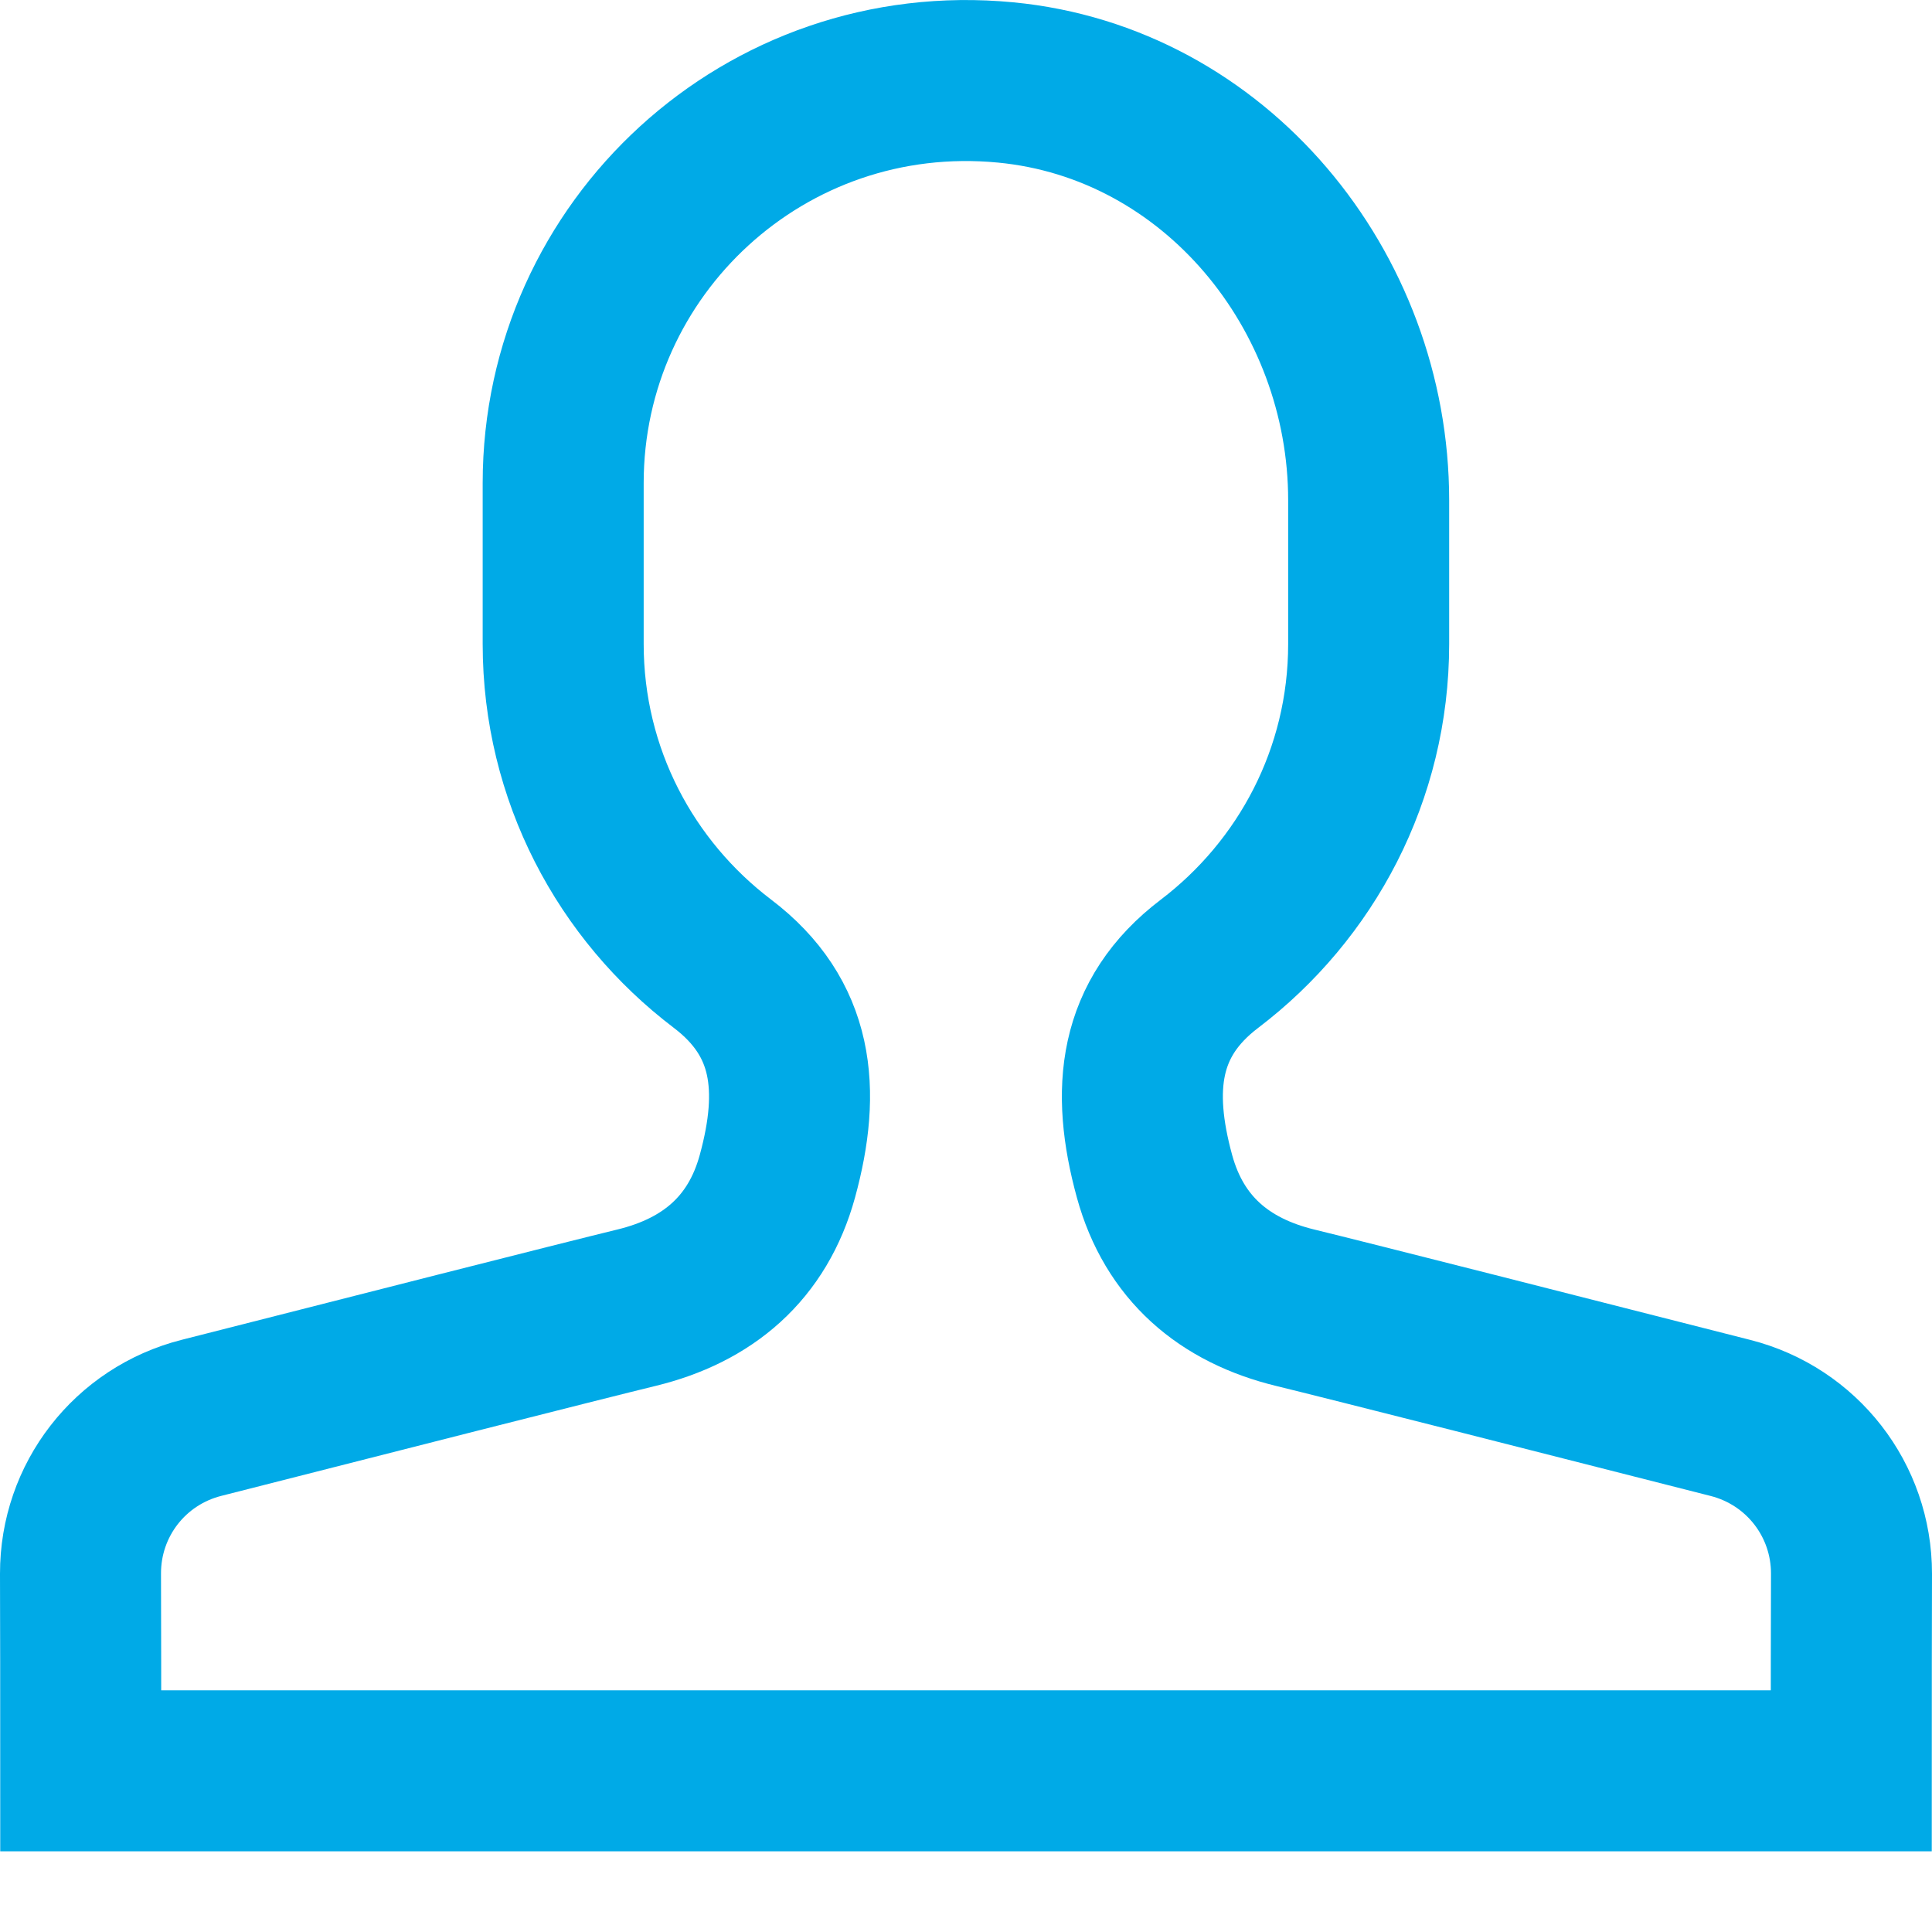
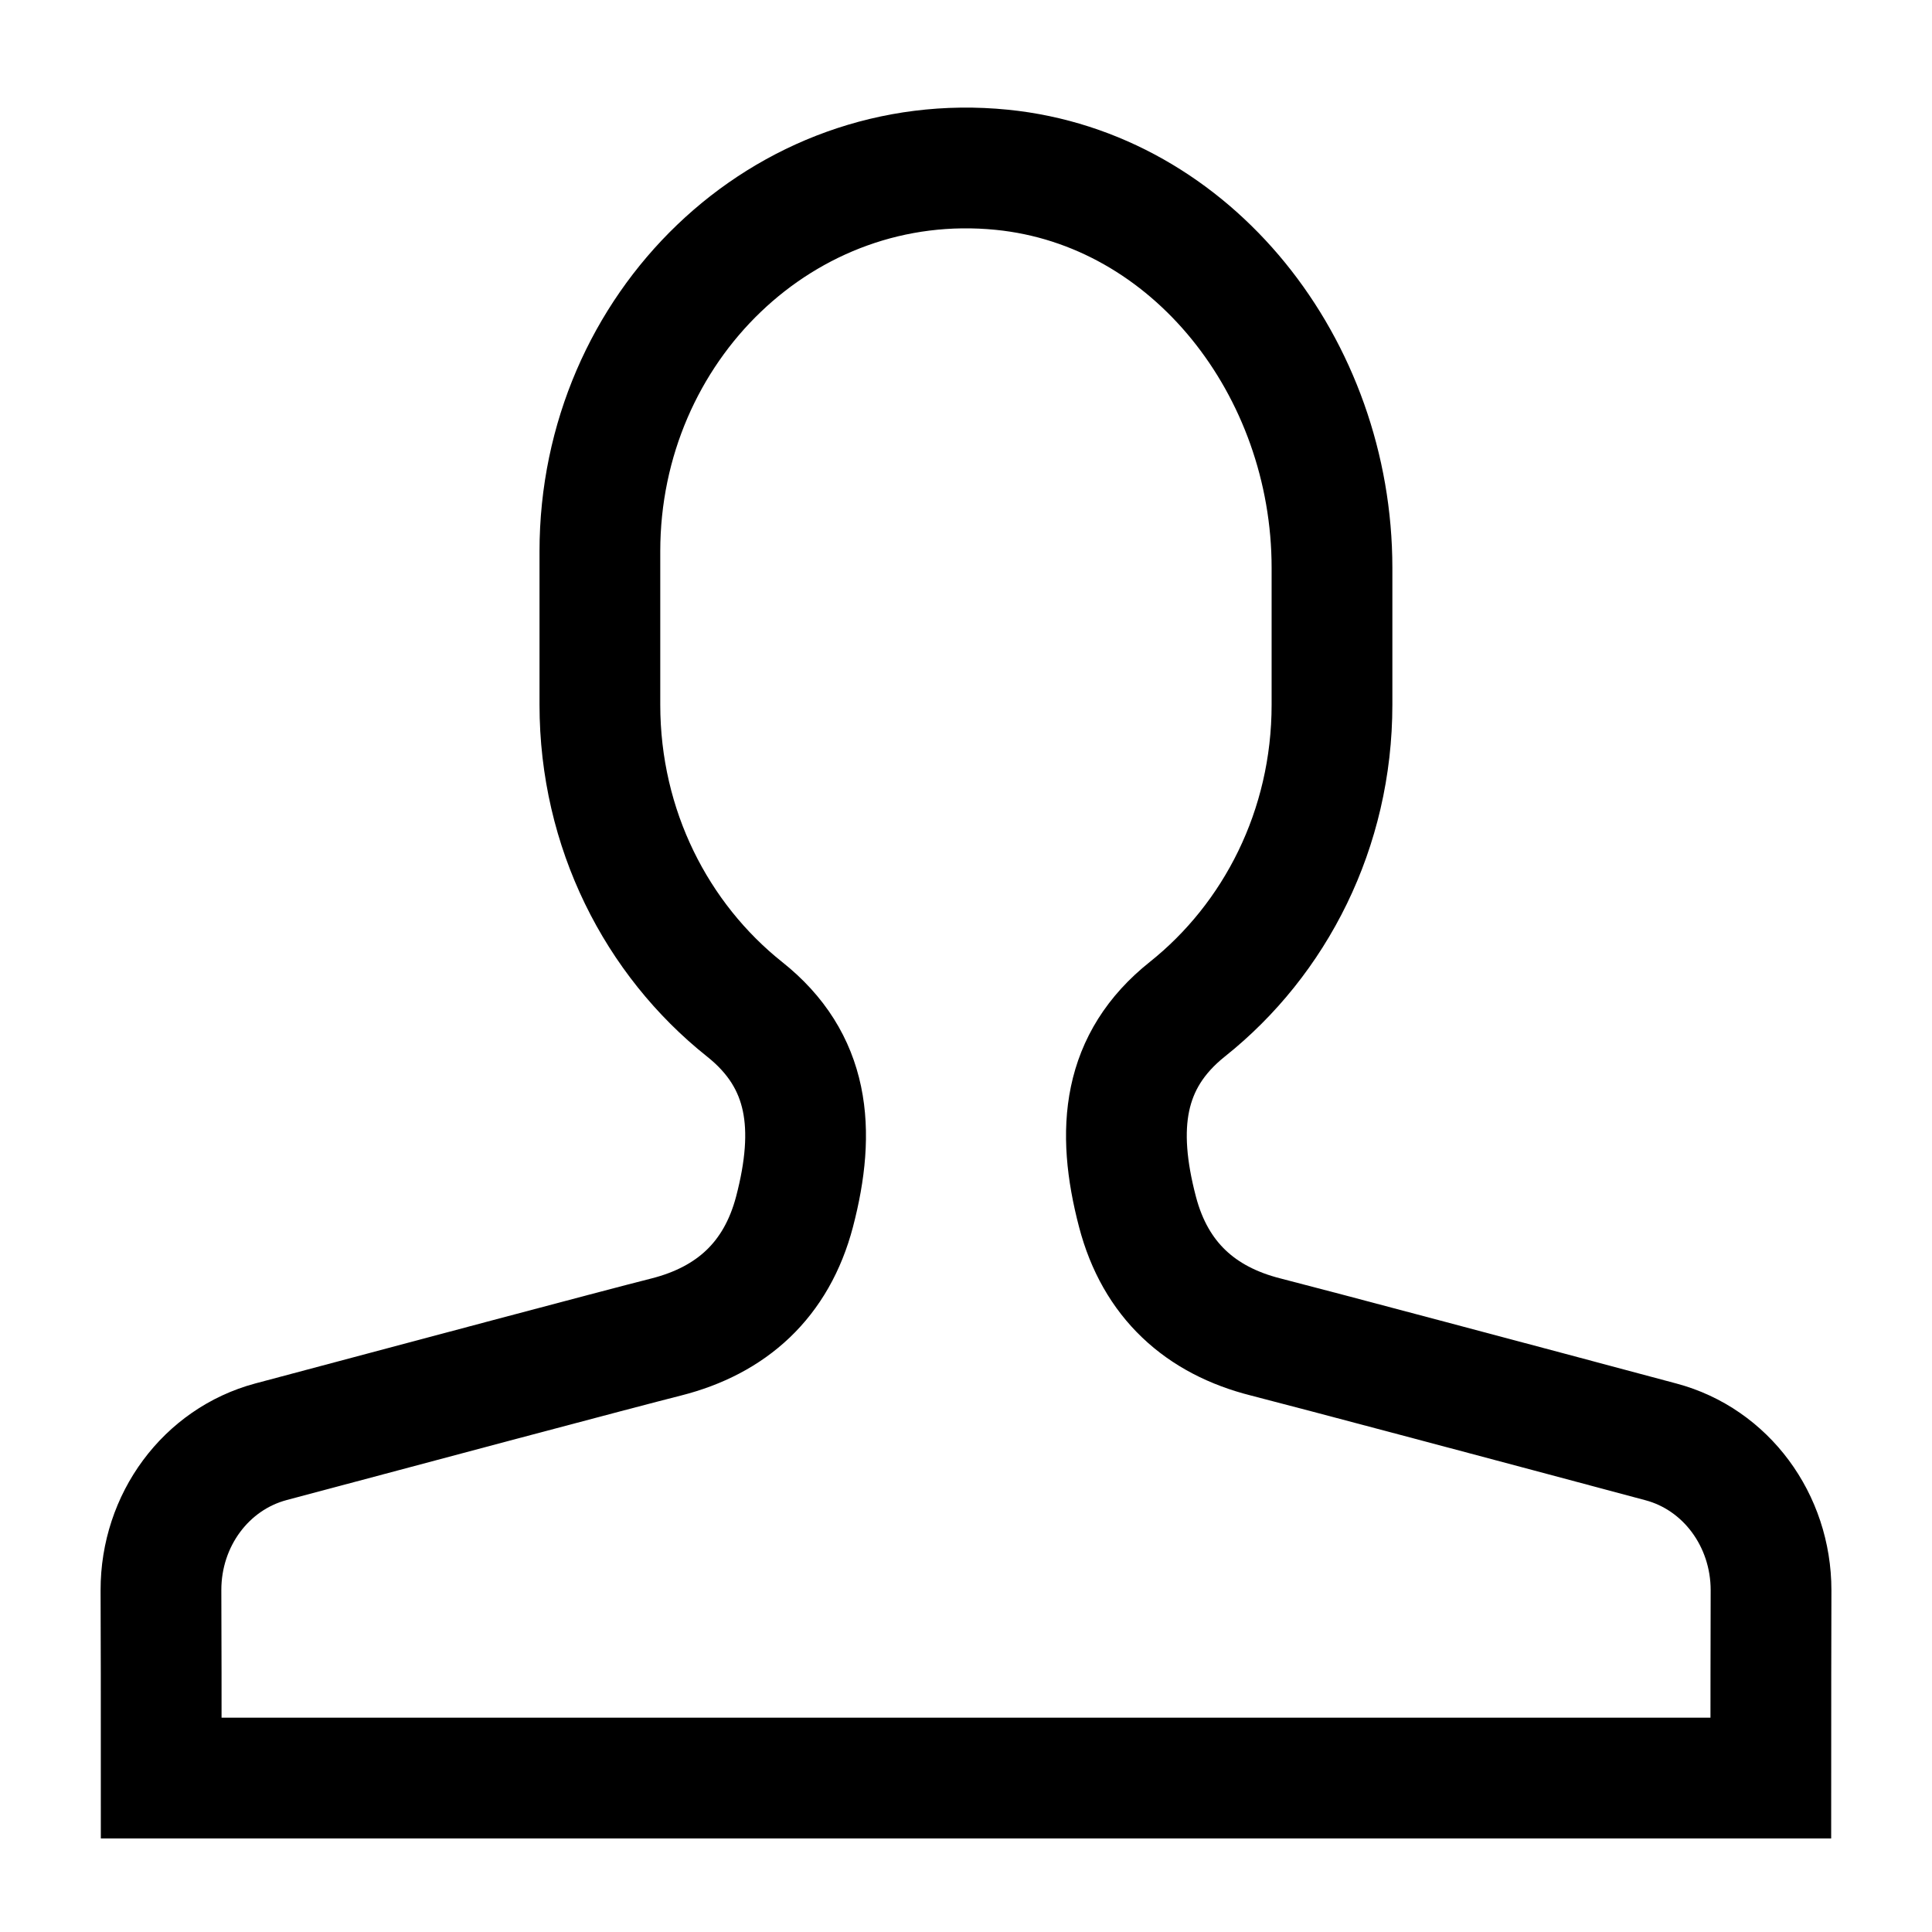
- <svg xmlns="http://www.w3.org/2000/svg" width="24px" height="24px" viewBox="0 0 24 24" version="1.1">
-   <g id="首页" stroke="none" stroke-width="1" fill="none" fill-rule="evenodd" stroke-linecap="square">
-     <g transform="translate(-1840, -1498)" id="编组-62" stroke="#00AAE7" stroke-width="2">
-       <g transform="translate(1820, 1486)">
-         <g id="编组-29" transform="translate(20, 12)">
-           <g id="man-23" transform="translate(1, 1)">
-             <path d="M20.496,16.614 C18.653,16.144 15.703,15.394 15.093,15.246 C14.206,15.031 13.587,14.505 13.342,13.613 C13.047,12.537 13.139,11.644 14.025,10.972 C15.224,10.06 16.002,8.623 16.002,7 L16.002,5.215 C16.002,2.604 14.092,0.272 11.49,0.024 C8.507,-0.261 5.996,2.077 5.996,5 L5.996,7 C5.996,8.623 6.774,10.06 7.974,10.971 C8.86,11.643 8.952,12.536 8.657,13.612 C8.412,14.505 7.793,15.03 6.906,15.245 C6.295,15.393 3.346,16.143 1.503,16.613 C0.614,16.839 -0.002,17.633 0,18.549 C0.002,19.181 0.003,20 0.003,20.998 L10.999,20.998 L21.997,20.998 C21.997,20 21.998,19.181 22,18.549 C22.001,17.634 21.384,16.84 20.496,16.614 Z" id="路径" />
-           </g>
-         </g>
-       </g>
-     </g>
-   </g>
+ <svg xmlns="http://www.w3.org/2000/svg" width="16" height="16" viewBox="0 0 16 16" fill="none">
+   <path fill-rule="evenodd" clip-rule="evenodd" d="M13.755 11.941C12.639 11.642 10.85 11.166 10.481 11.072C9.943 10.936 9.568 10.602 9.42 10.035C9.241 9.352 9.297 8.785 9.833 8.358C10.56 7.779 11.031 6.867 11.031 5.836V4.703C11.031 3.045 9.874 1.564 8.297 1.406C6.489 1.225 4.968 2.71 4.968 4.566V5.836C4.968 6.867 5.439 7.779 6.166 8.358C6.703 8.784 6.759 9.351 6.58 10.035C6.431 10.602 6.057 10.935 5.519 11.072C5.149 11.165 3.361 11.642 2.244 11.94C1.706 12.084 1.332 12.588 1.333 13.17C1.335 13.571 1.335 14.091 1.335 14.725H8H14.665C14.665 14.091 14.666 13.571 14.667 13.17C14.667 12.589 14.293 12.084 13.755 11.941Z" stroke="currentColor" stroke-linecap="square" />
</svg>
